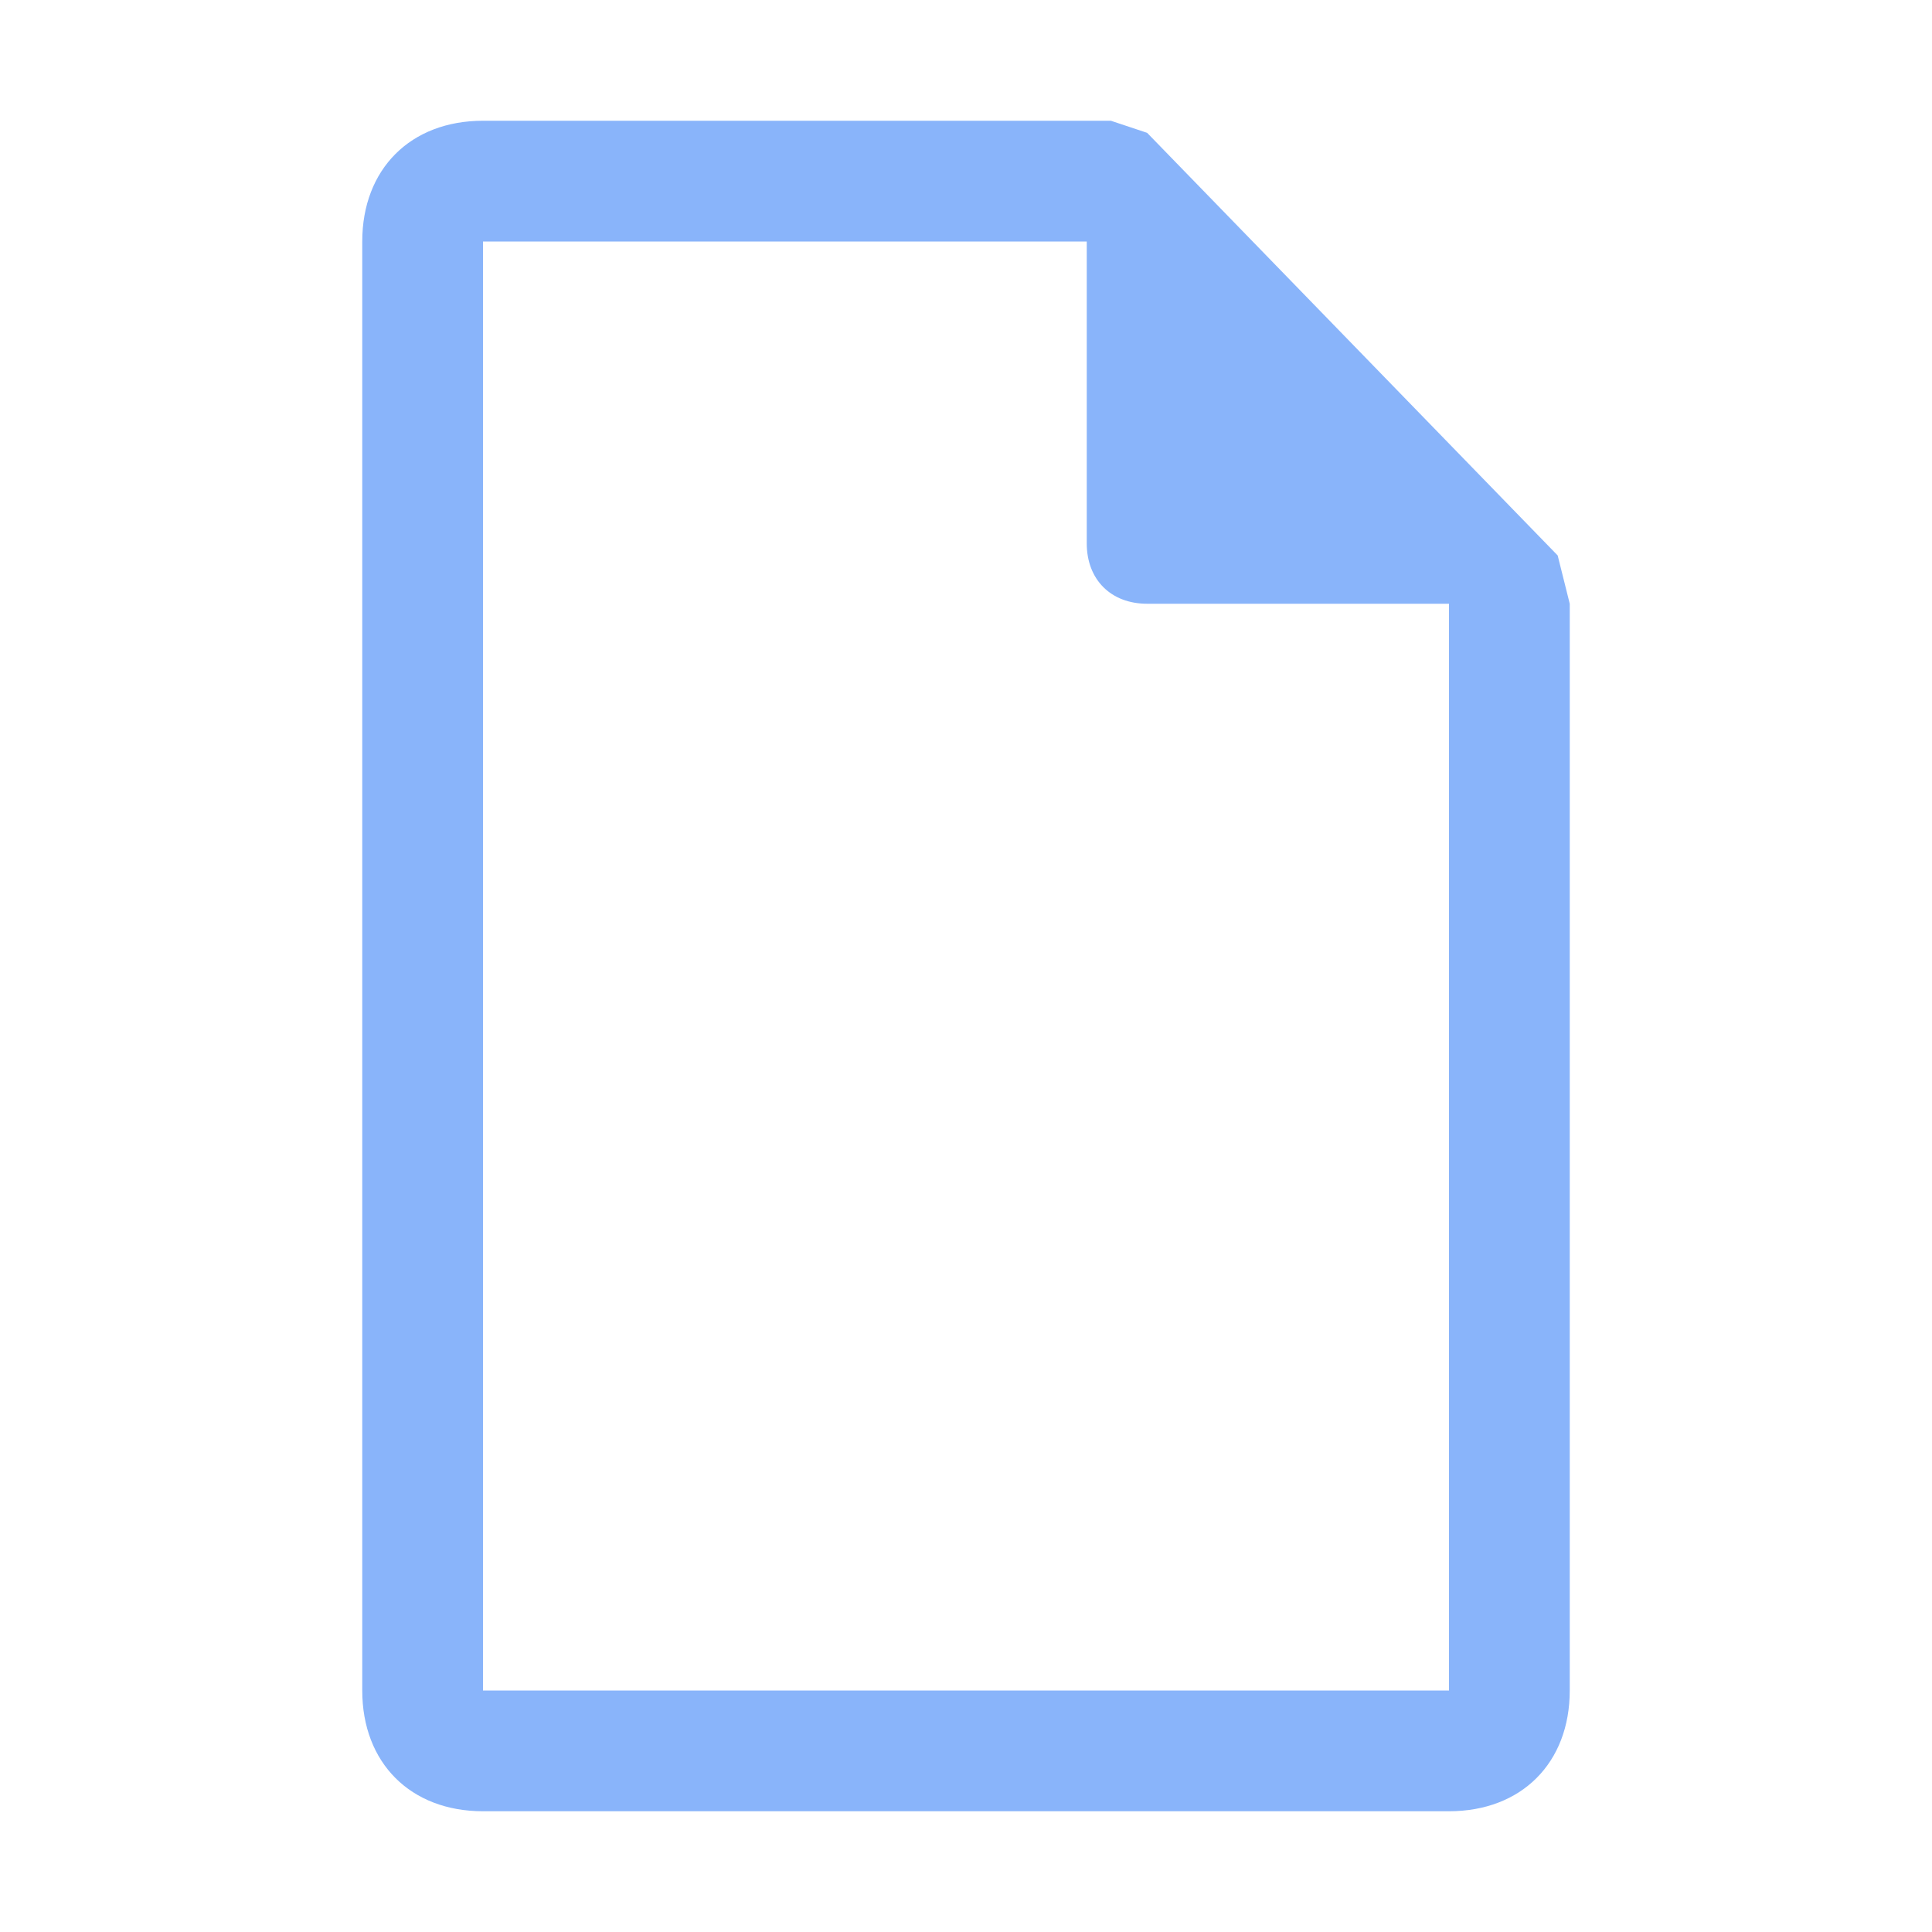
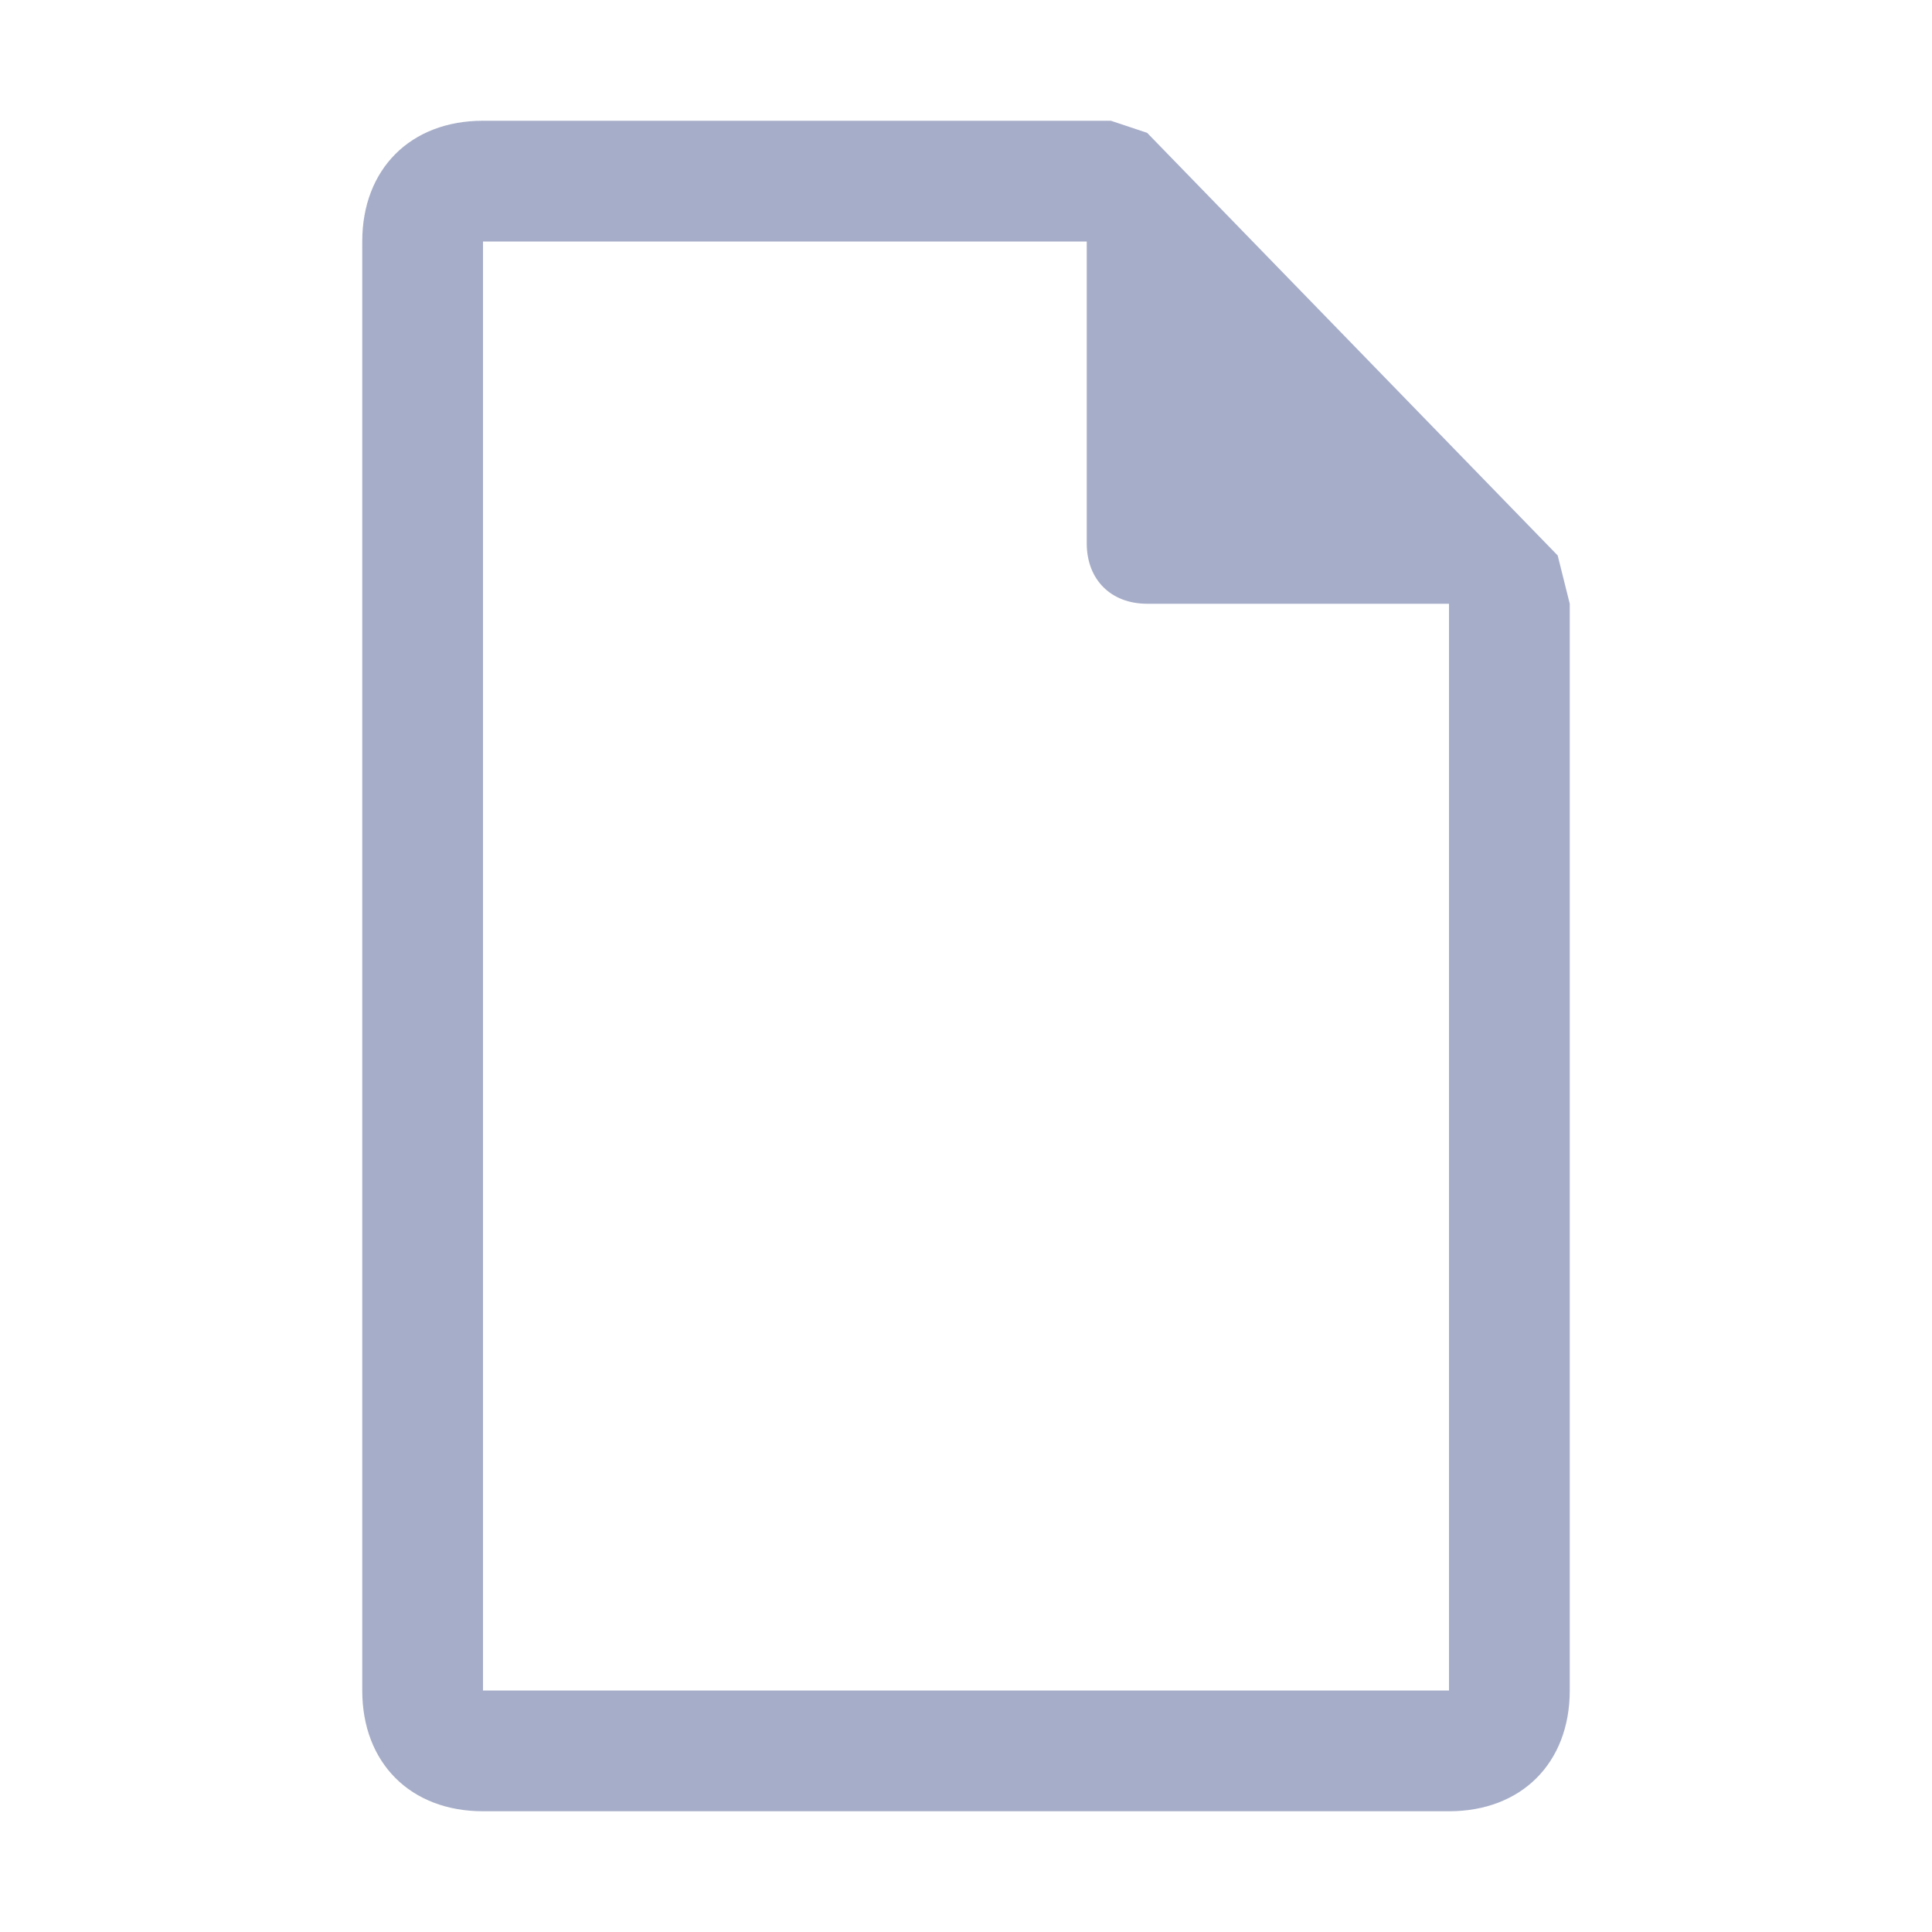
<svg xmlns="http://www.w3.org/2000/svg" viewBox="0 0 16 16" width="16" height="16">
-   <path fill="#89b4fa" d="M9.5 1.1l3.4 3.5.1.4v9c0 .6-.4 1-1 1H4c-.6 0-1-.4-1-1V2c0-.6.4-1 1-1h5.2l.3.1zM9 5V2H4v12h8V5H9.5c-.3 0-.5-.2-.5-.5V2H9v3z" />
+   <path fill="#a6adc8" d="M9.5 1.1l3.4 3.5.1.4v9c0 .6-.4 1-1 1H4c-.6 0-1-.4-1-1V2c0-.6.4-1 1-1h5.2l.3.1zM9 5V2H4v12h8V5H9.5c-.3 0-.5-.2-.5-.5V2H9v3z" />
</svg>
